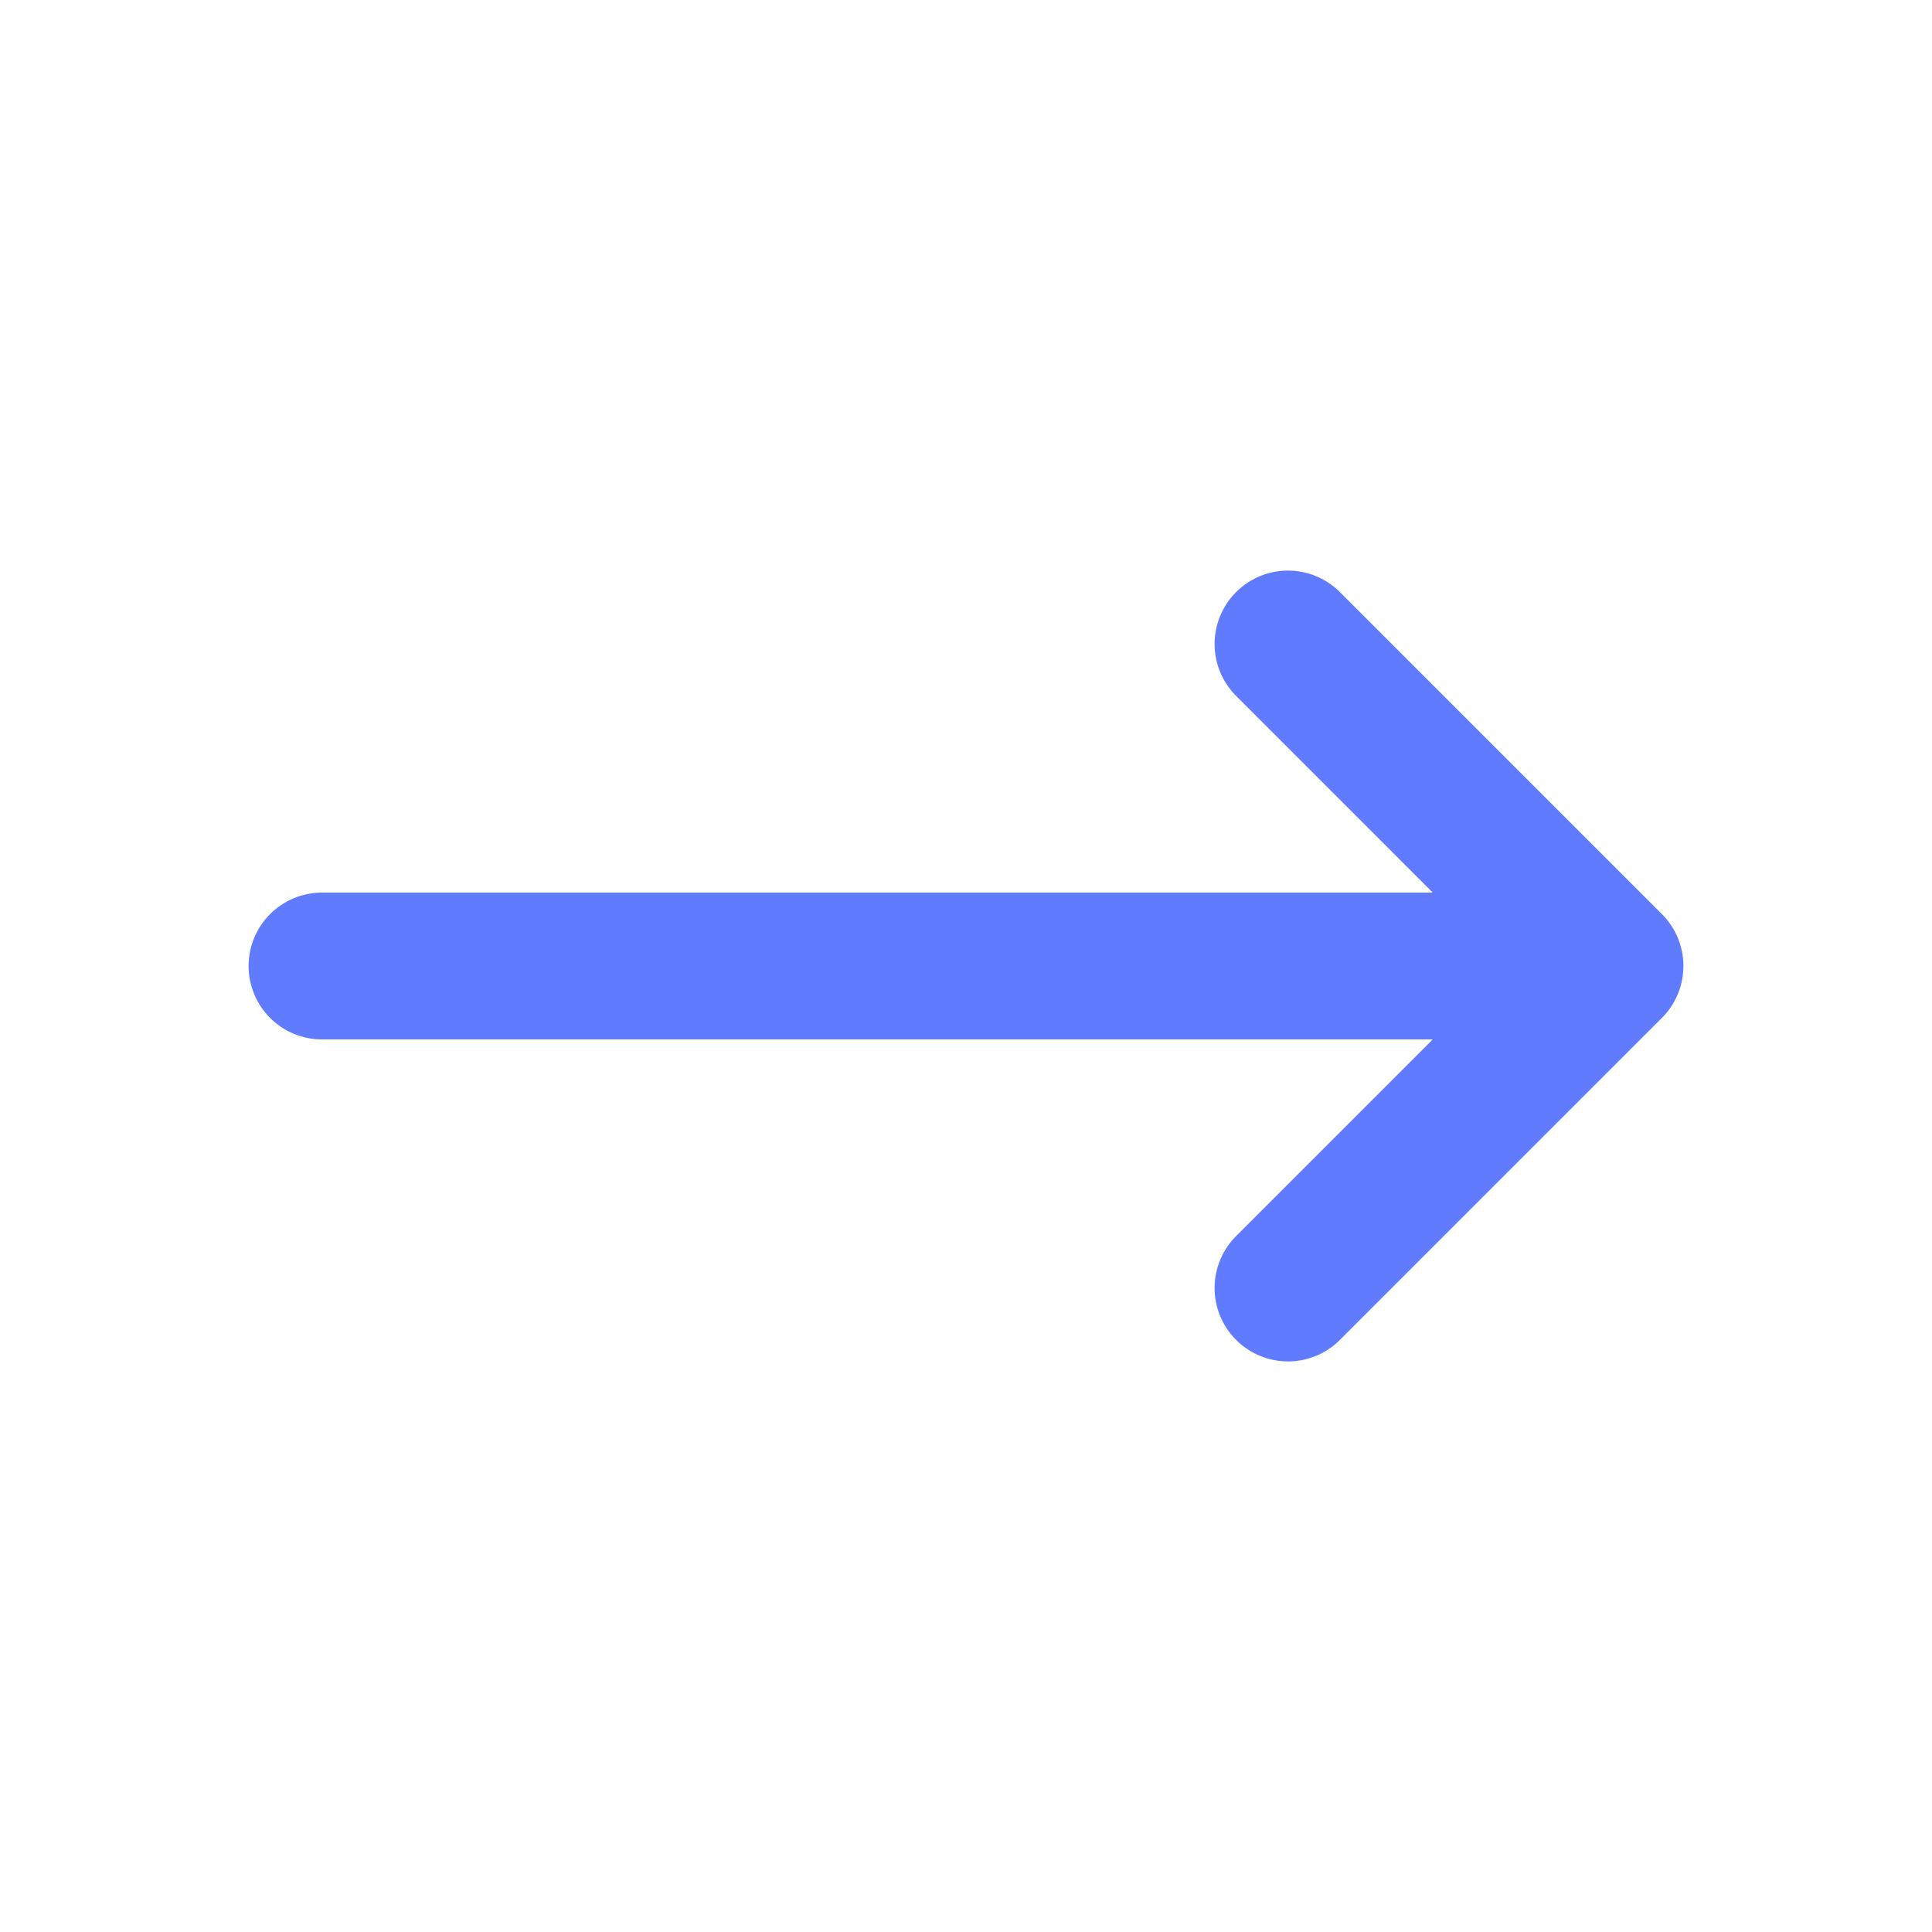
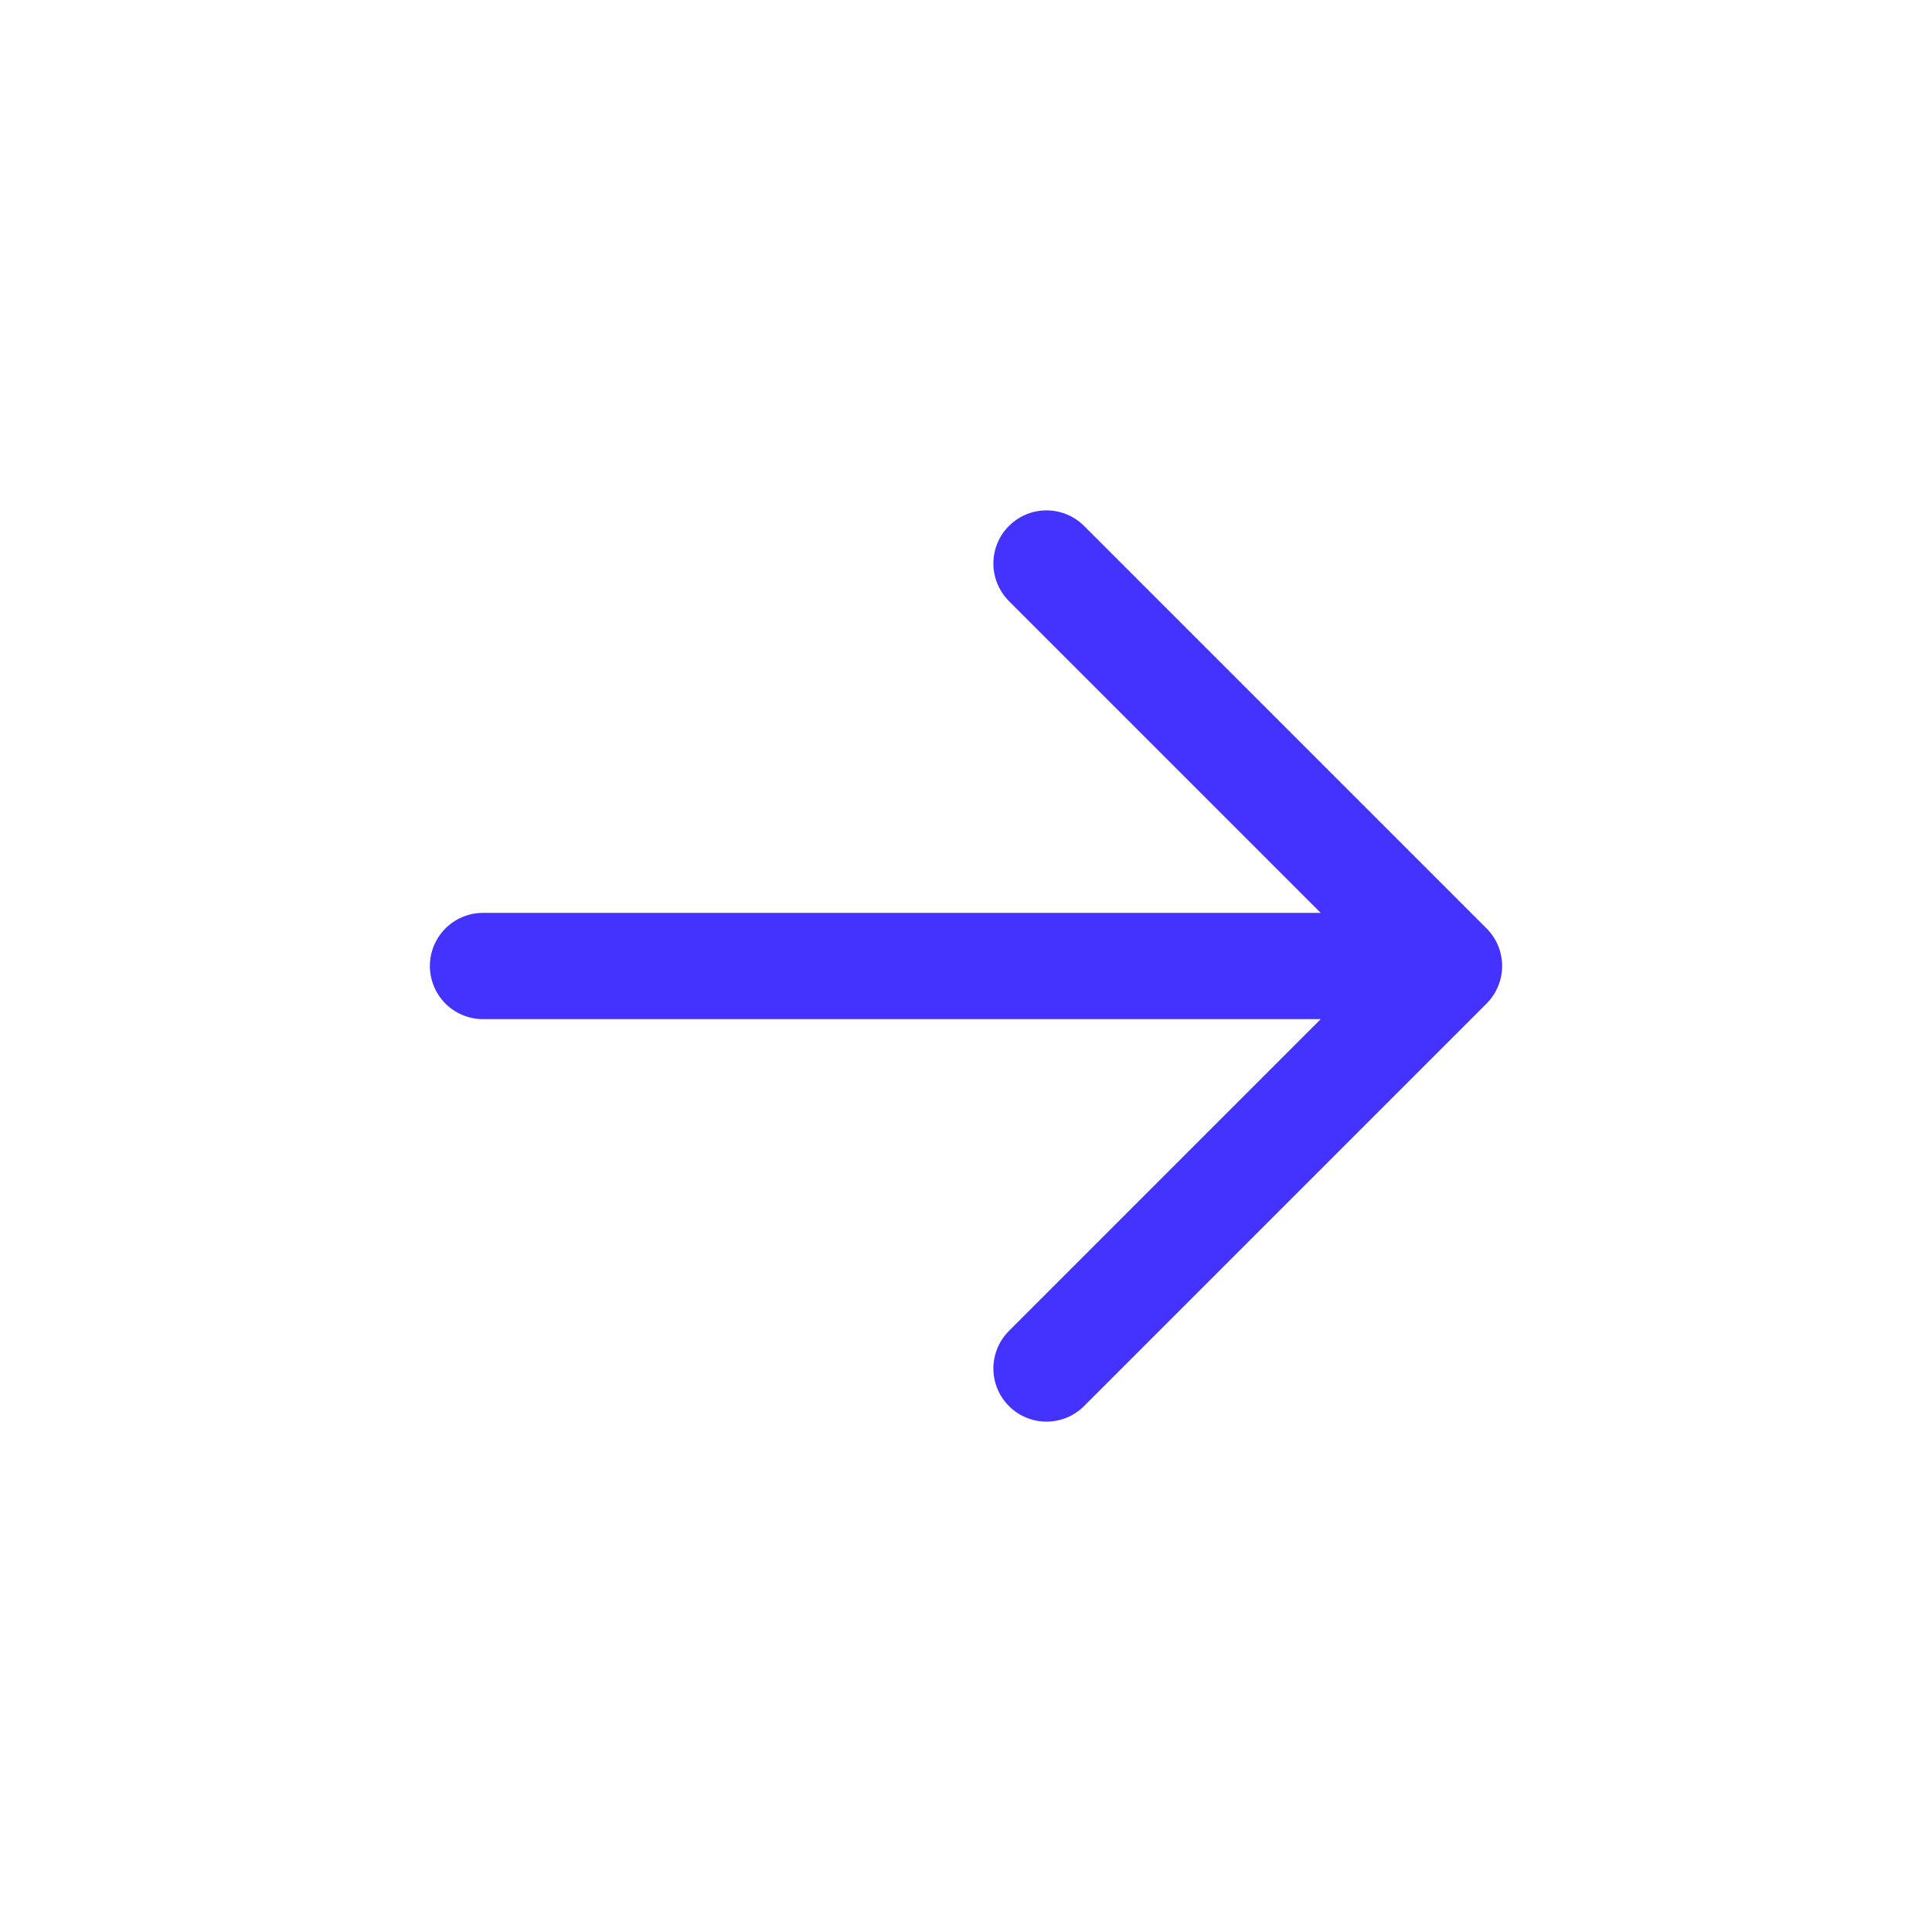
- <svg xmlns="http://www.w3.org/2000/svg" width="256px" height="256px" viewBox="0 0 24.00 24.00" fill="none">
+ <svg xmlns="http://www.w3.org/2000/svg" width="800px" height="800px" viewBox="0 0 24 24" fill="none" stroke="#4433FF">
  <g id="SVGRepo_bgCarrier" stroke-width="0" />
-   <g id="SVGRepo_tracerCarrier" stroke-linecap="round" stroke-linejoin="round" />
+   <g id="SVGRepo_tracerCarrier" stroke-linecap="round" stroke-linejoin="round" stroke="#CCCCCC" stroke-width="0.048" />
  <g id="SVGRepo_iconCarrier">
-     <path d="M4 12H20M20 12L16 8M20 12L16 16" stroke="#617BFF" stroke-width="1.824" stroke-linecap="round" stroke-linejoin="round" />
+     <path d="M6 12H18M18 12L13 7M18 12L13 17" stroke="#4433FF" stroke-width="1.32" stroke-linecap="round" stroke-linejoin="round" />
  </g>
</svg>
